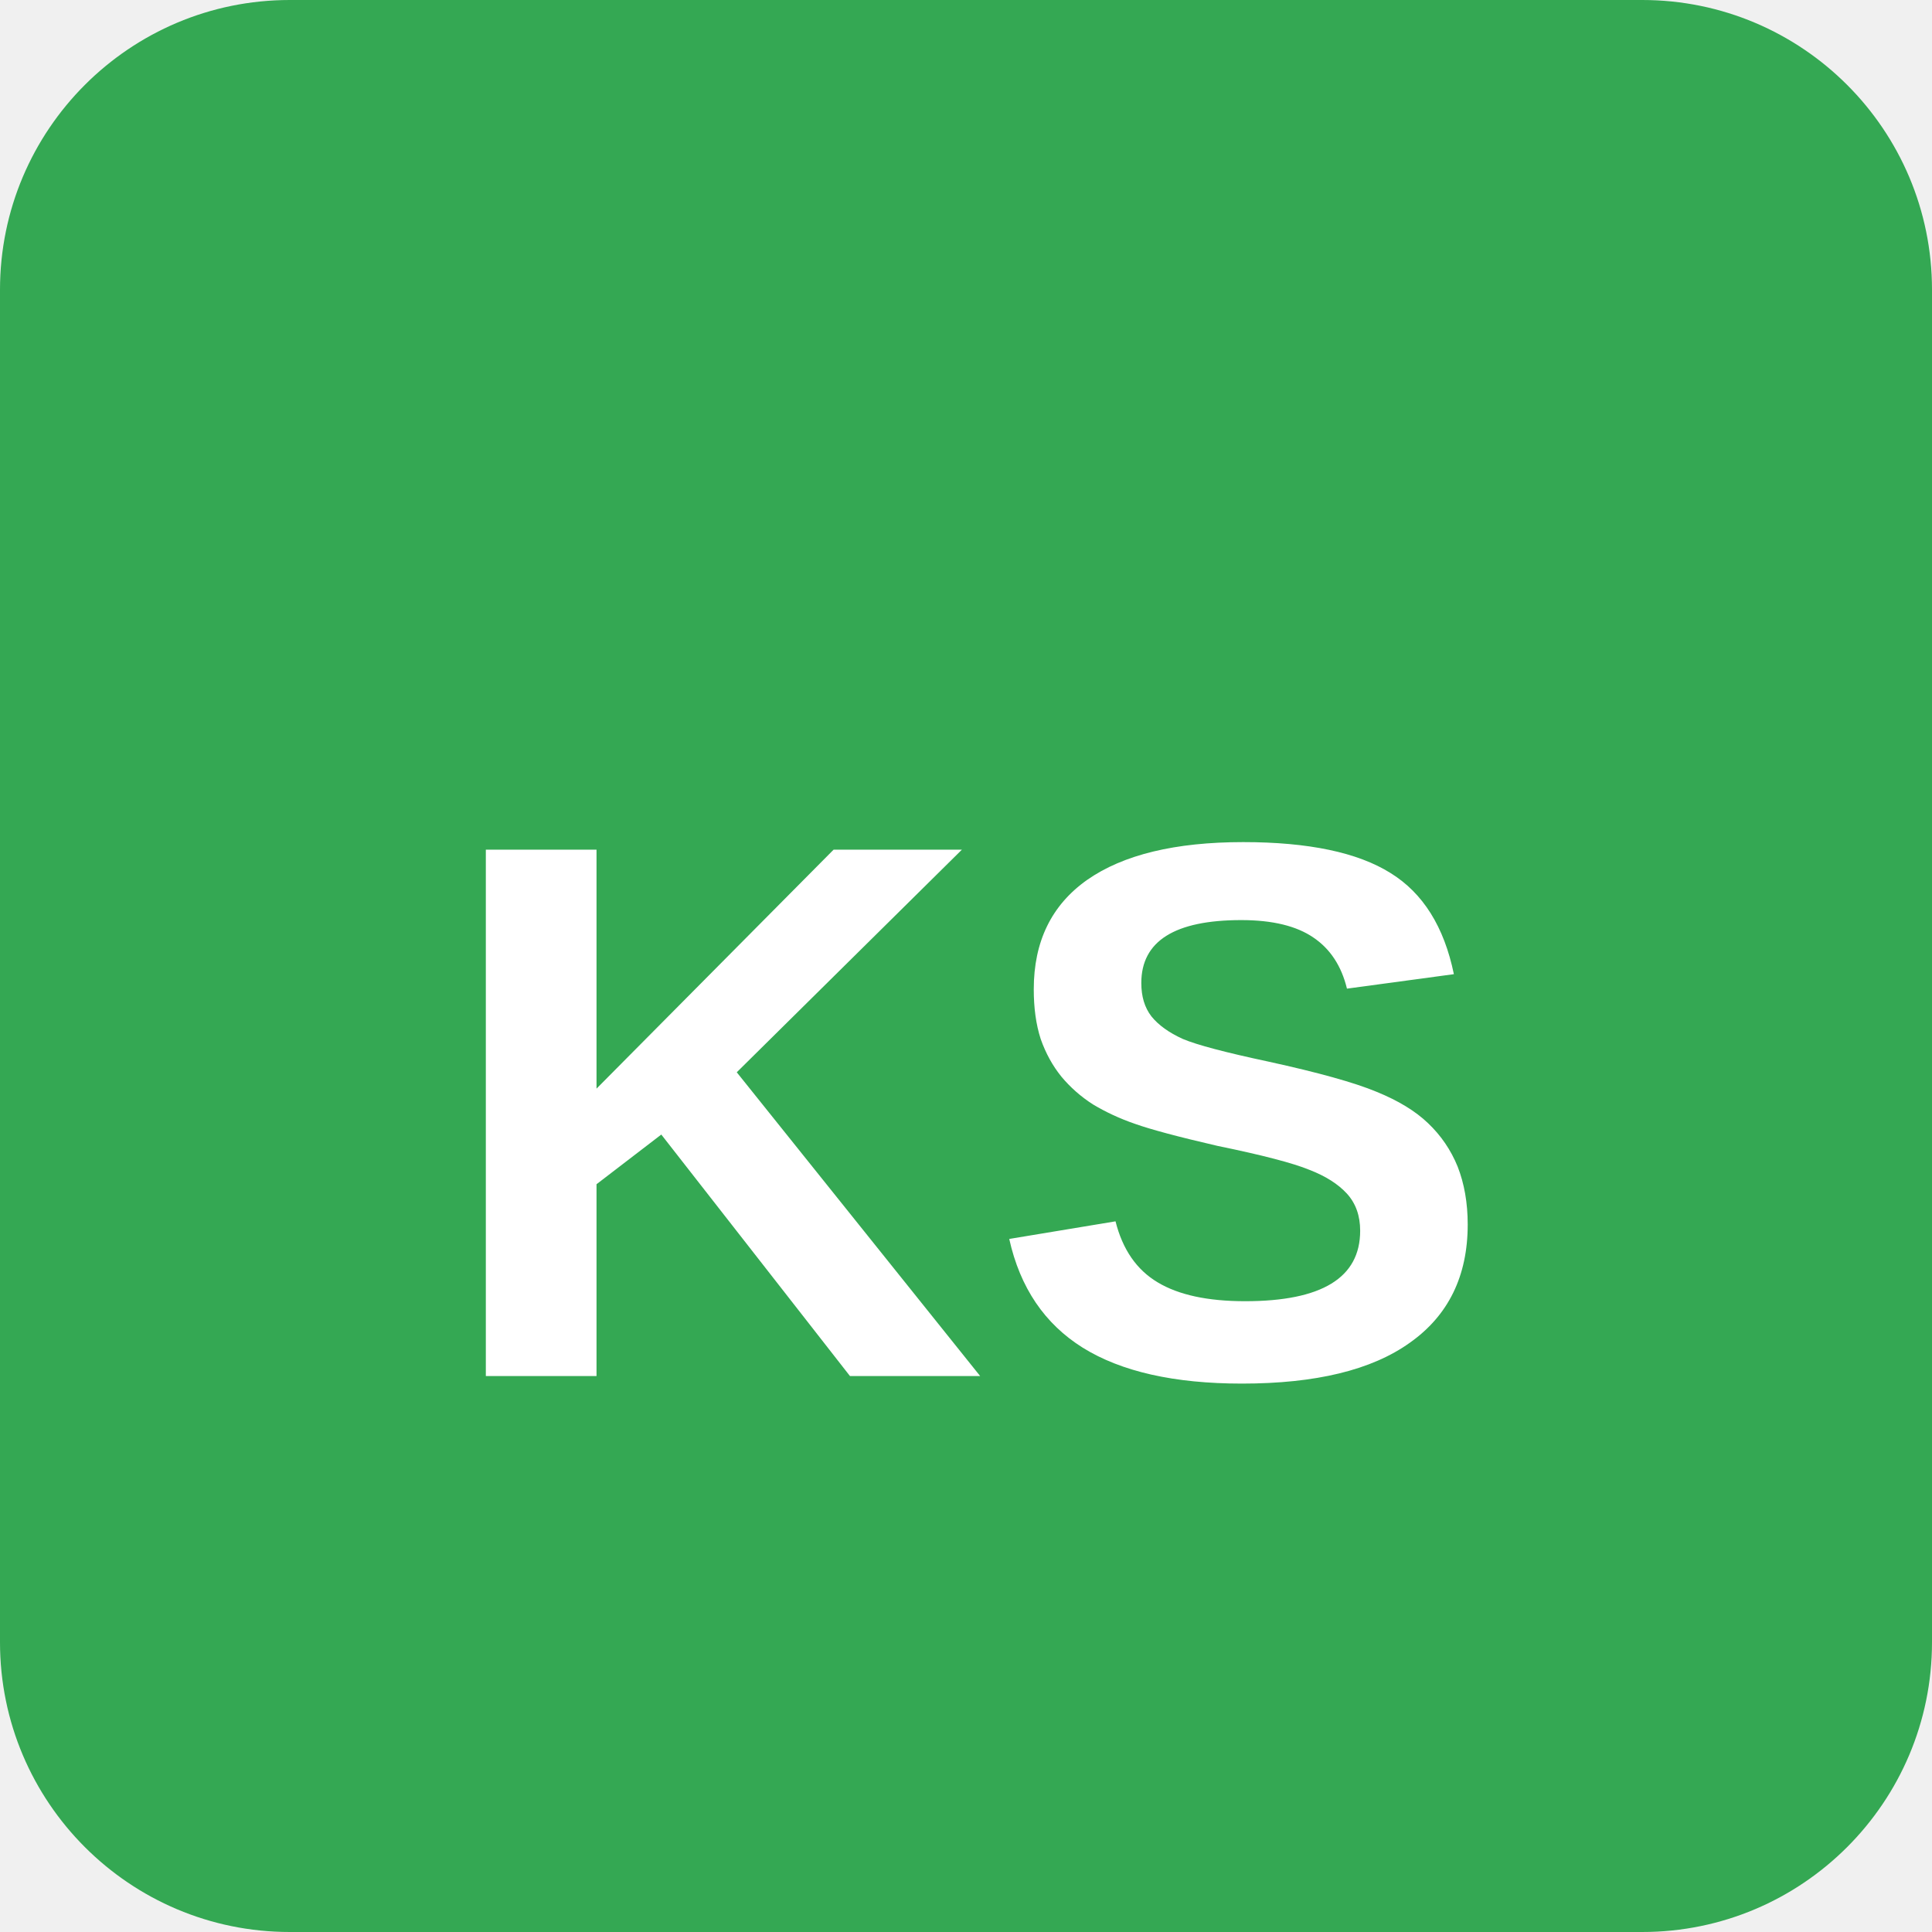
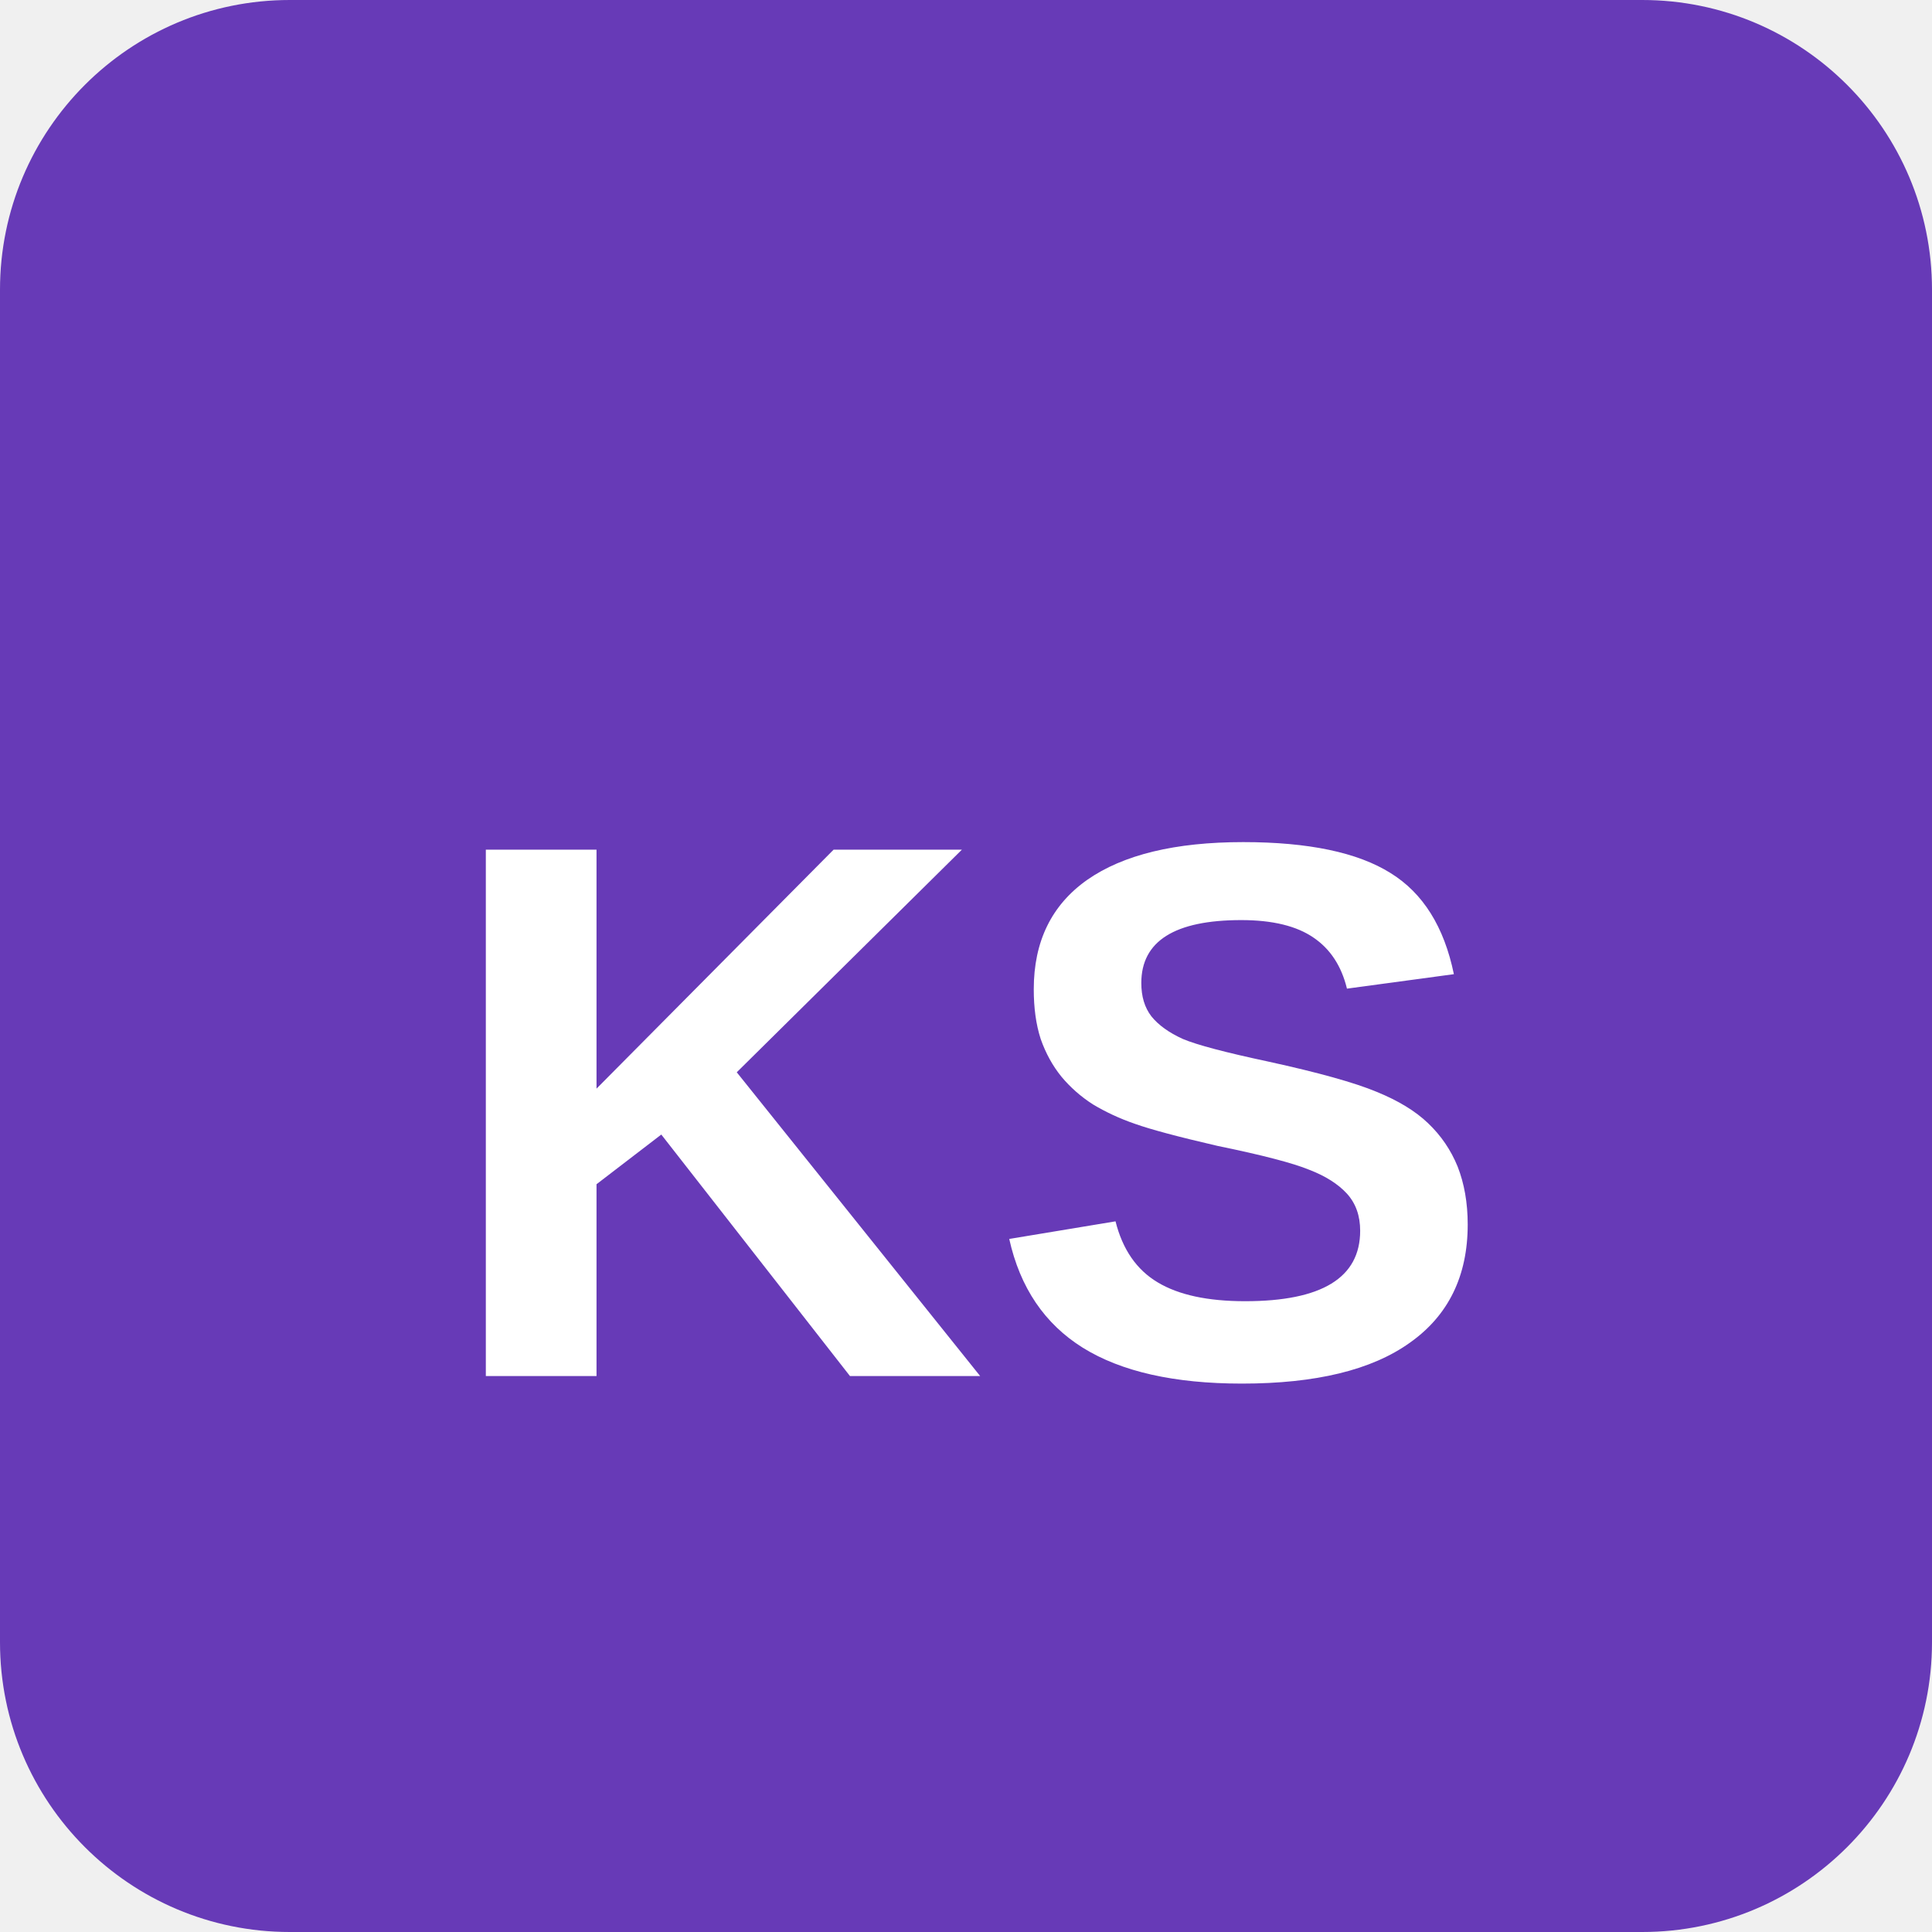
<svg xmlns="http://www.w3.org/2000/svg" width="48" height="48" viewBox="0 0 48 48">
-   <rect width="48" height="48" rx="7.2" fill="#34A853" />
+   <rect width="48" height="48" rx="7.2" fill="#673AB7" />
  <text x="50%" y="28.8" font-family="Arial, sans-serif" font-size="19" font-weight="bold" fill="#FFFFFF" text-anchor="middle" dominant-baseline="middle">
    KS
  </text>
</svg>
